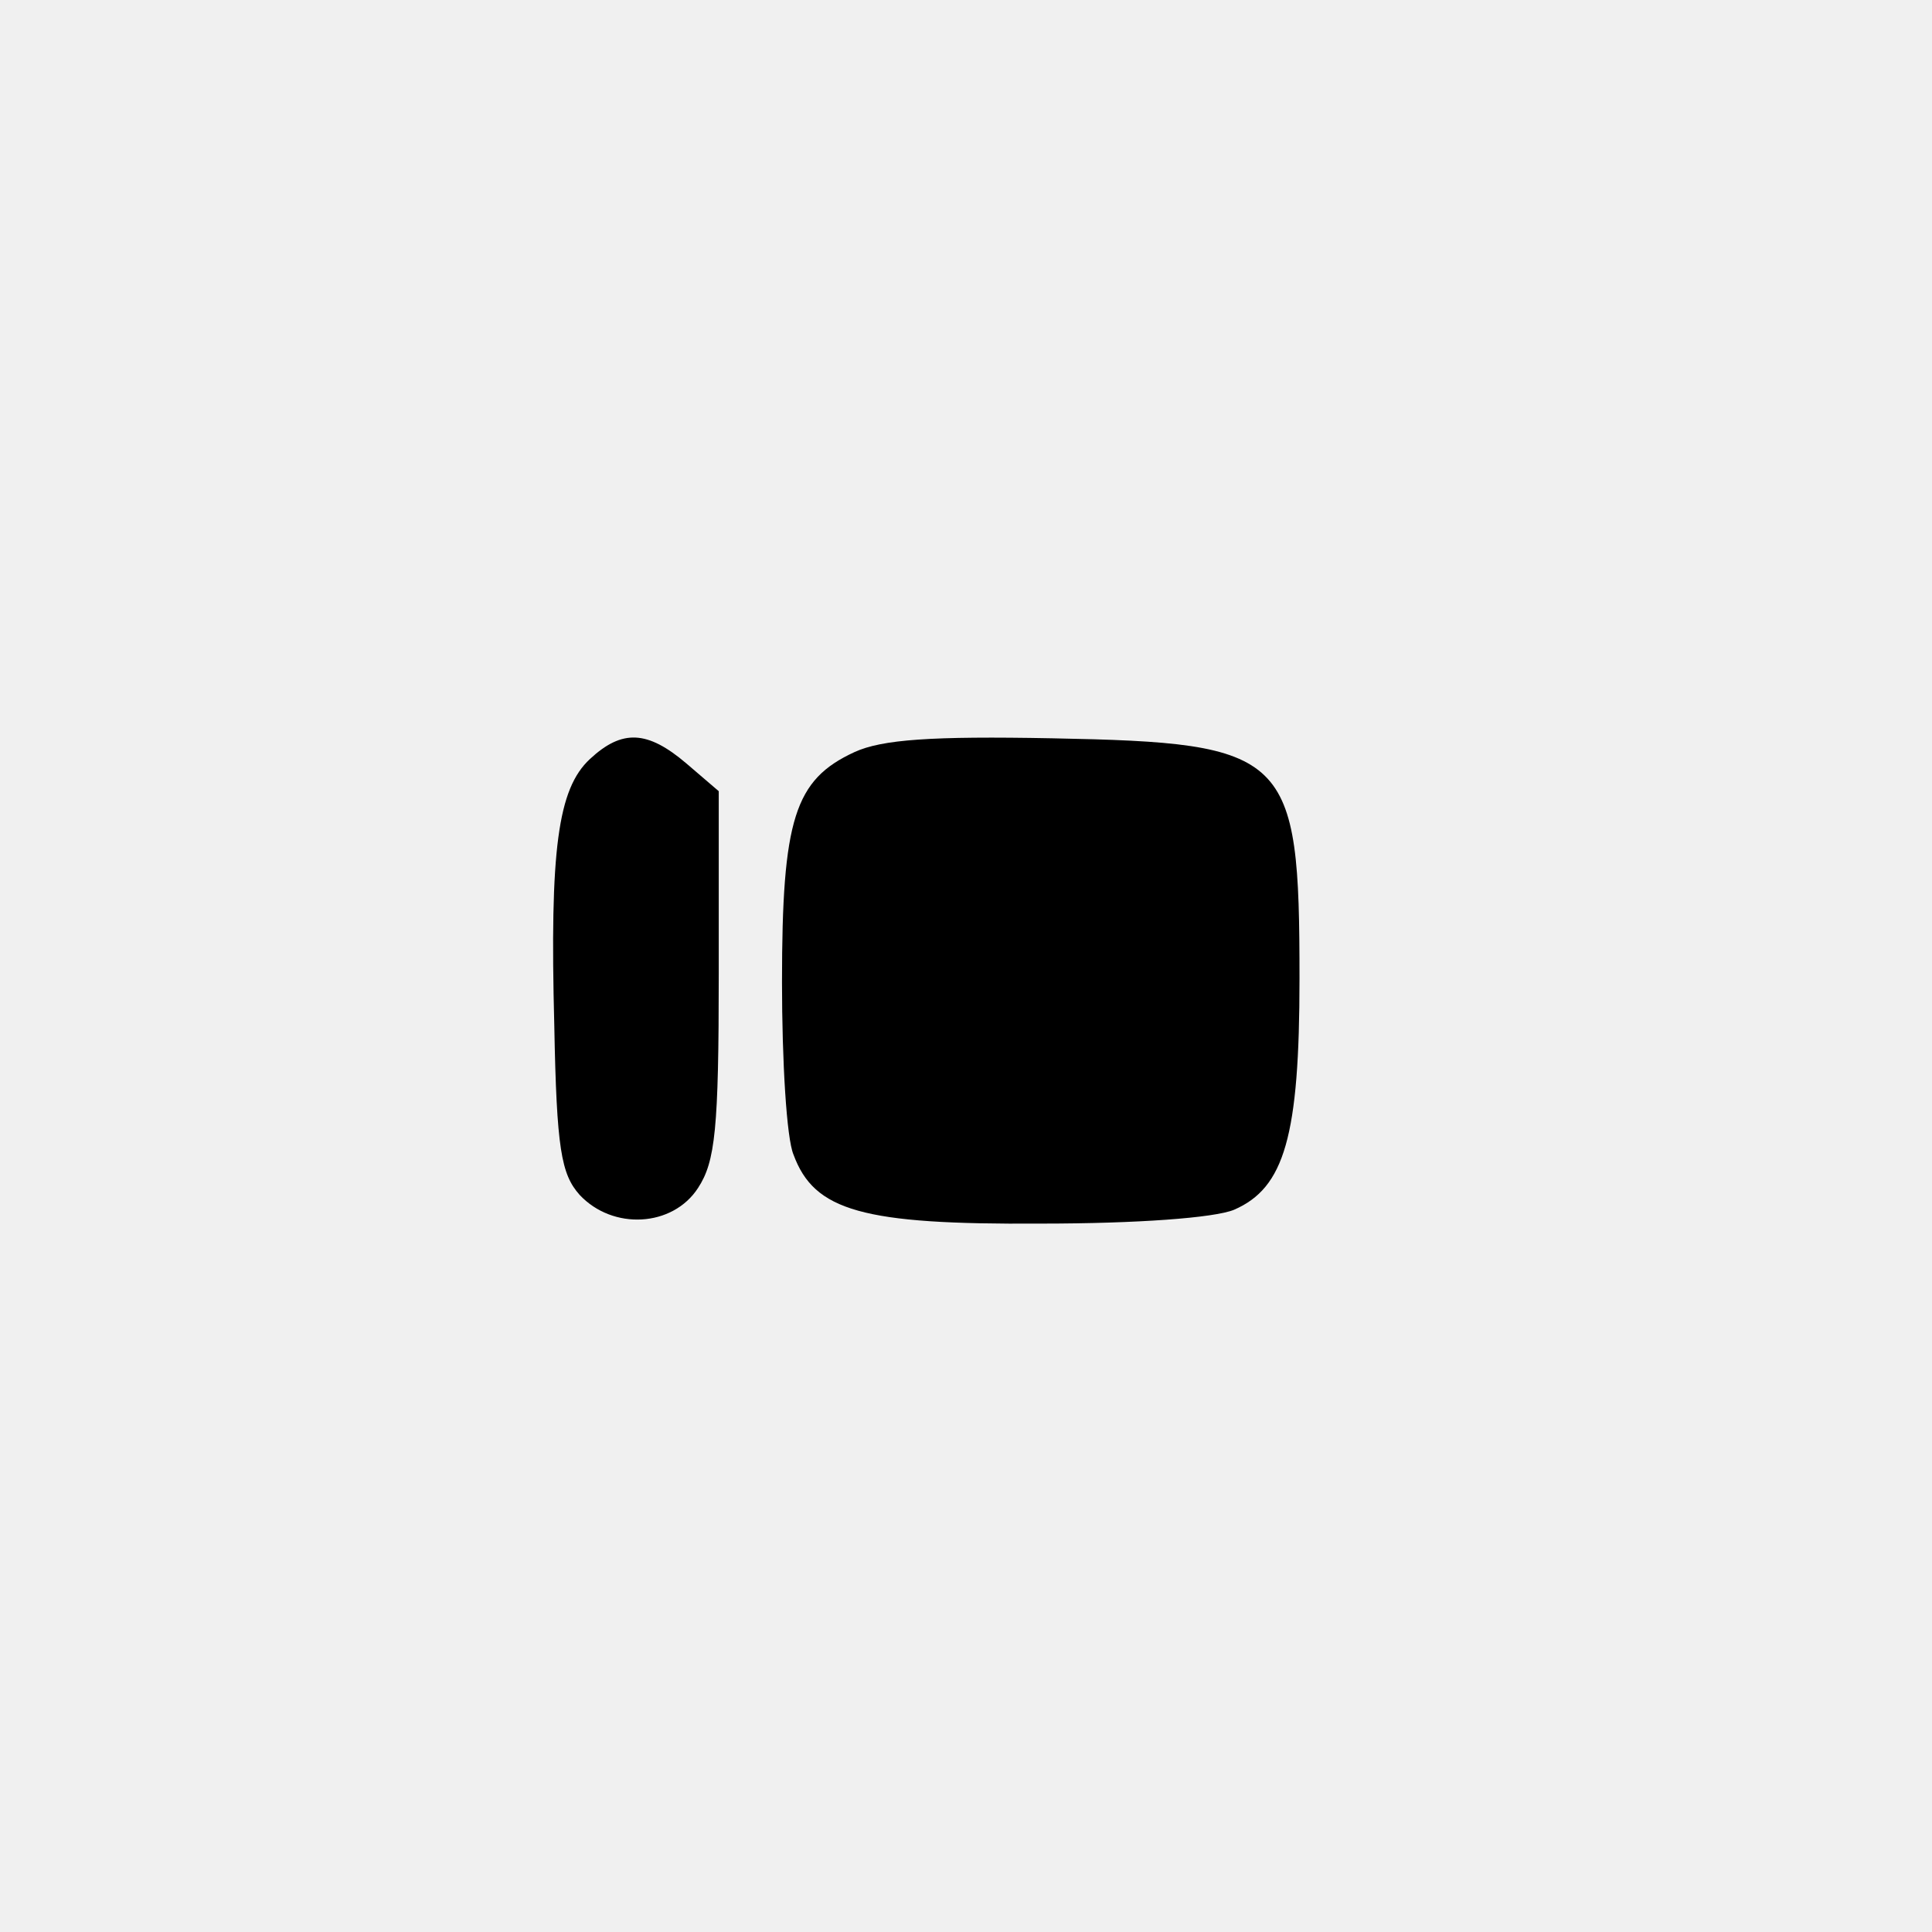
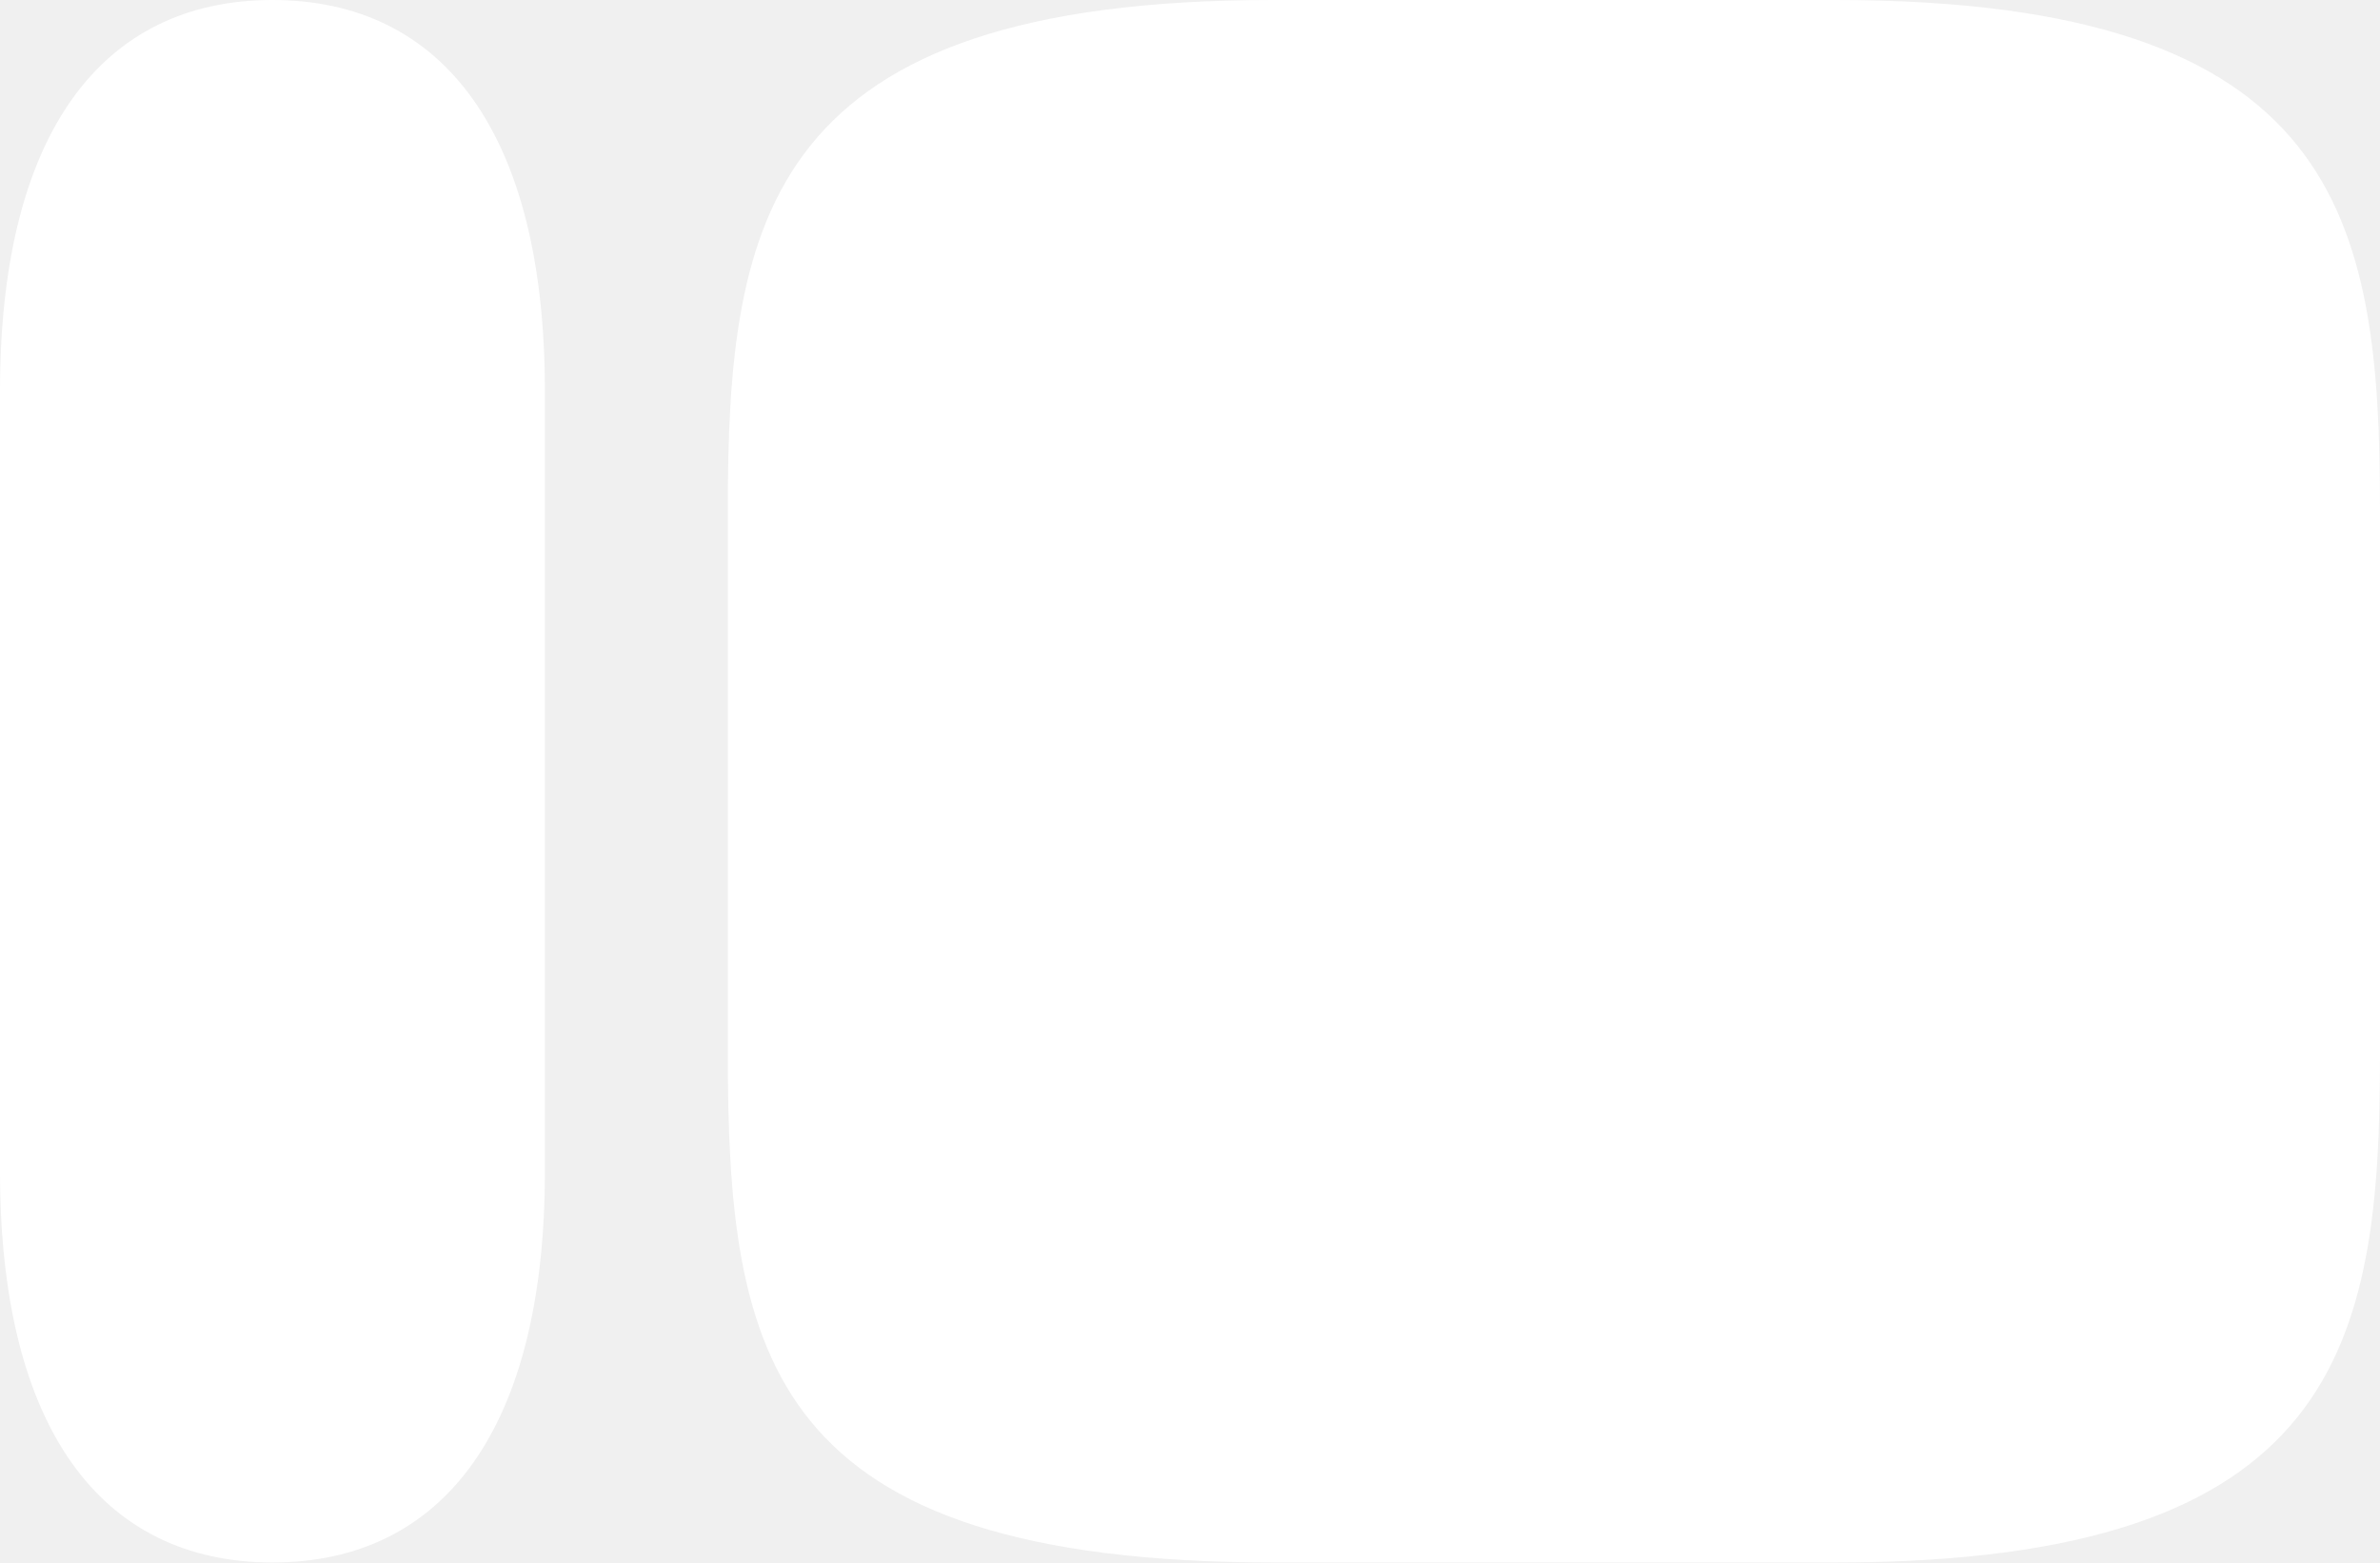
- <svg xmlns="http://www.w3.org/2000/svg" version="1.0" width="168pt" height="168pt" viewBox="0 0 168 168" preserveAspectRatio="xMidYMid meet">
-   <g transform="translate(0,168) scale(0.1,-0.1)" fill="#000000" stroke="none">
-     <path d="M513 1020 c-28 -26 -35 -79 -31 -232 2 -107 6 -129 22 -147 29 -31 81 -28 103 6 15 23 18 51 18 186 l0 159 -28 24 c-34 29 -56 30 -84 4z" />
-     <path d="M743 1026 c-52 -24 -63 -58 -63 -200 0 -69 4 -136 10 -150 18 -49 60 -61 215 -60 84 0 151 5 168 12 44 19 57 64 57 201 0 196 -9 205 -215 209 -105 2 -148 -1 -172 -12z" />
+ <svg xmlns="http://www.w3.org/2000/svg" version="1.1" id="Layer_1" x="0px" y="0px" viewBox="0 0 122.3 80.3" style="enable-background:new 0 0 122.3 80.3;" xml:space="preserve">
+   <style type="text/css">
+   .st0{fill:#FFFFFF;}
+  </style>
+   <g>
+     <path class="st0" d="M94.3,0H65.4c-26,0-28,11.2-28,26.2l0,27.9c0,15.6,2,26.2,28.1,26.2h28.8c26,0,28-11.2,28-26.1V26.2   C122.3,11.2,120.3,0,94.3,0z M0,20.1C0,6.9,5.2,0,14,0c8.8,0,14,6.9,14,20.1v40.1c0,13.2-5.2,20.1-14,20.1c-8.8,0-14-6.9-14-20.1   V20.1z">
+   </path>
  </g>
</svg>
